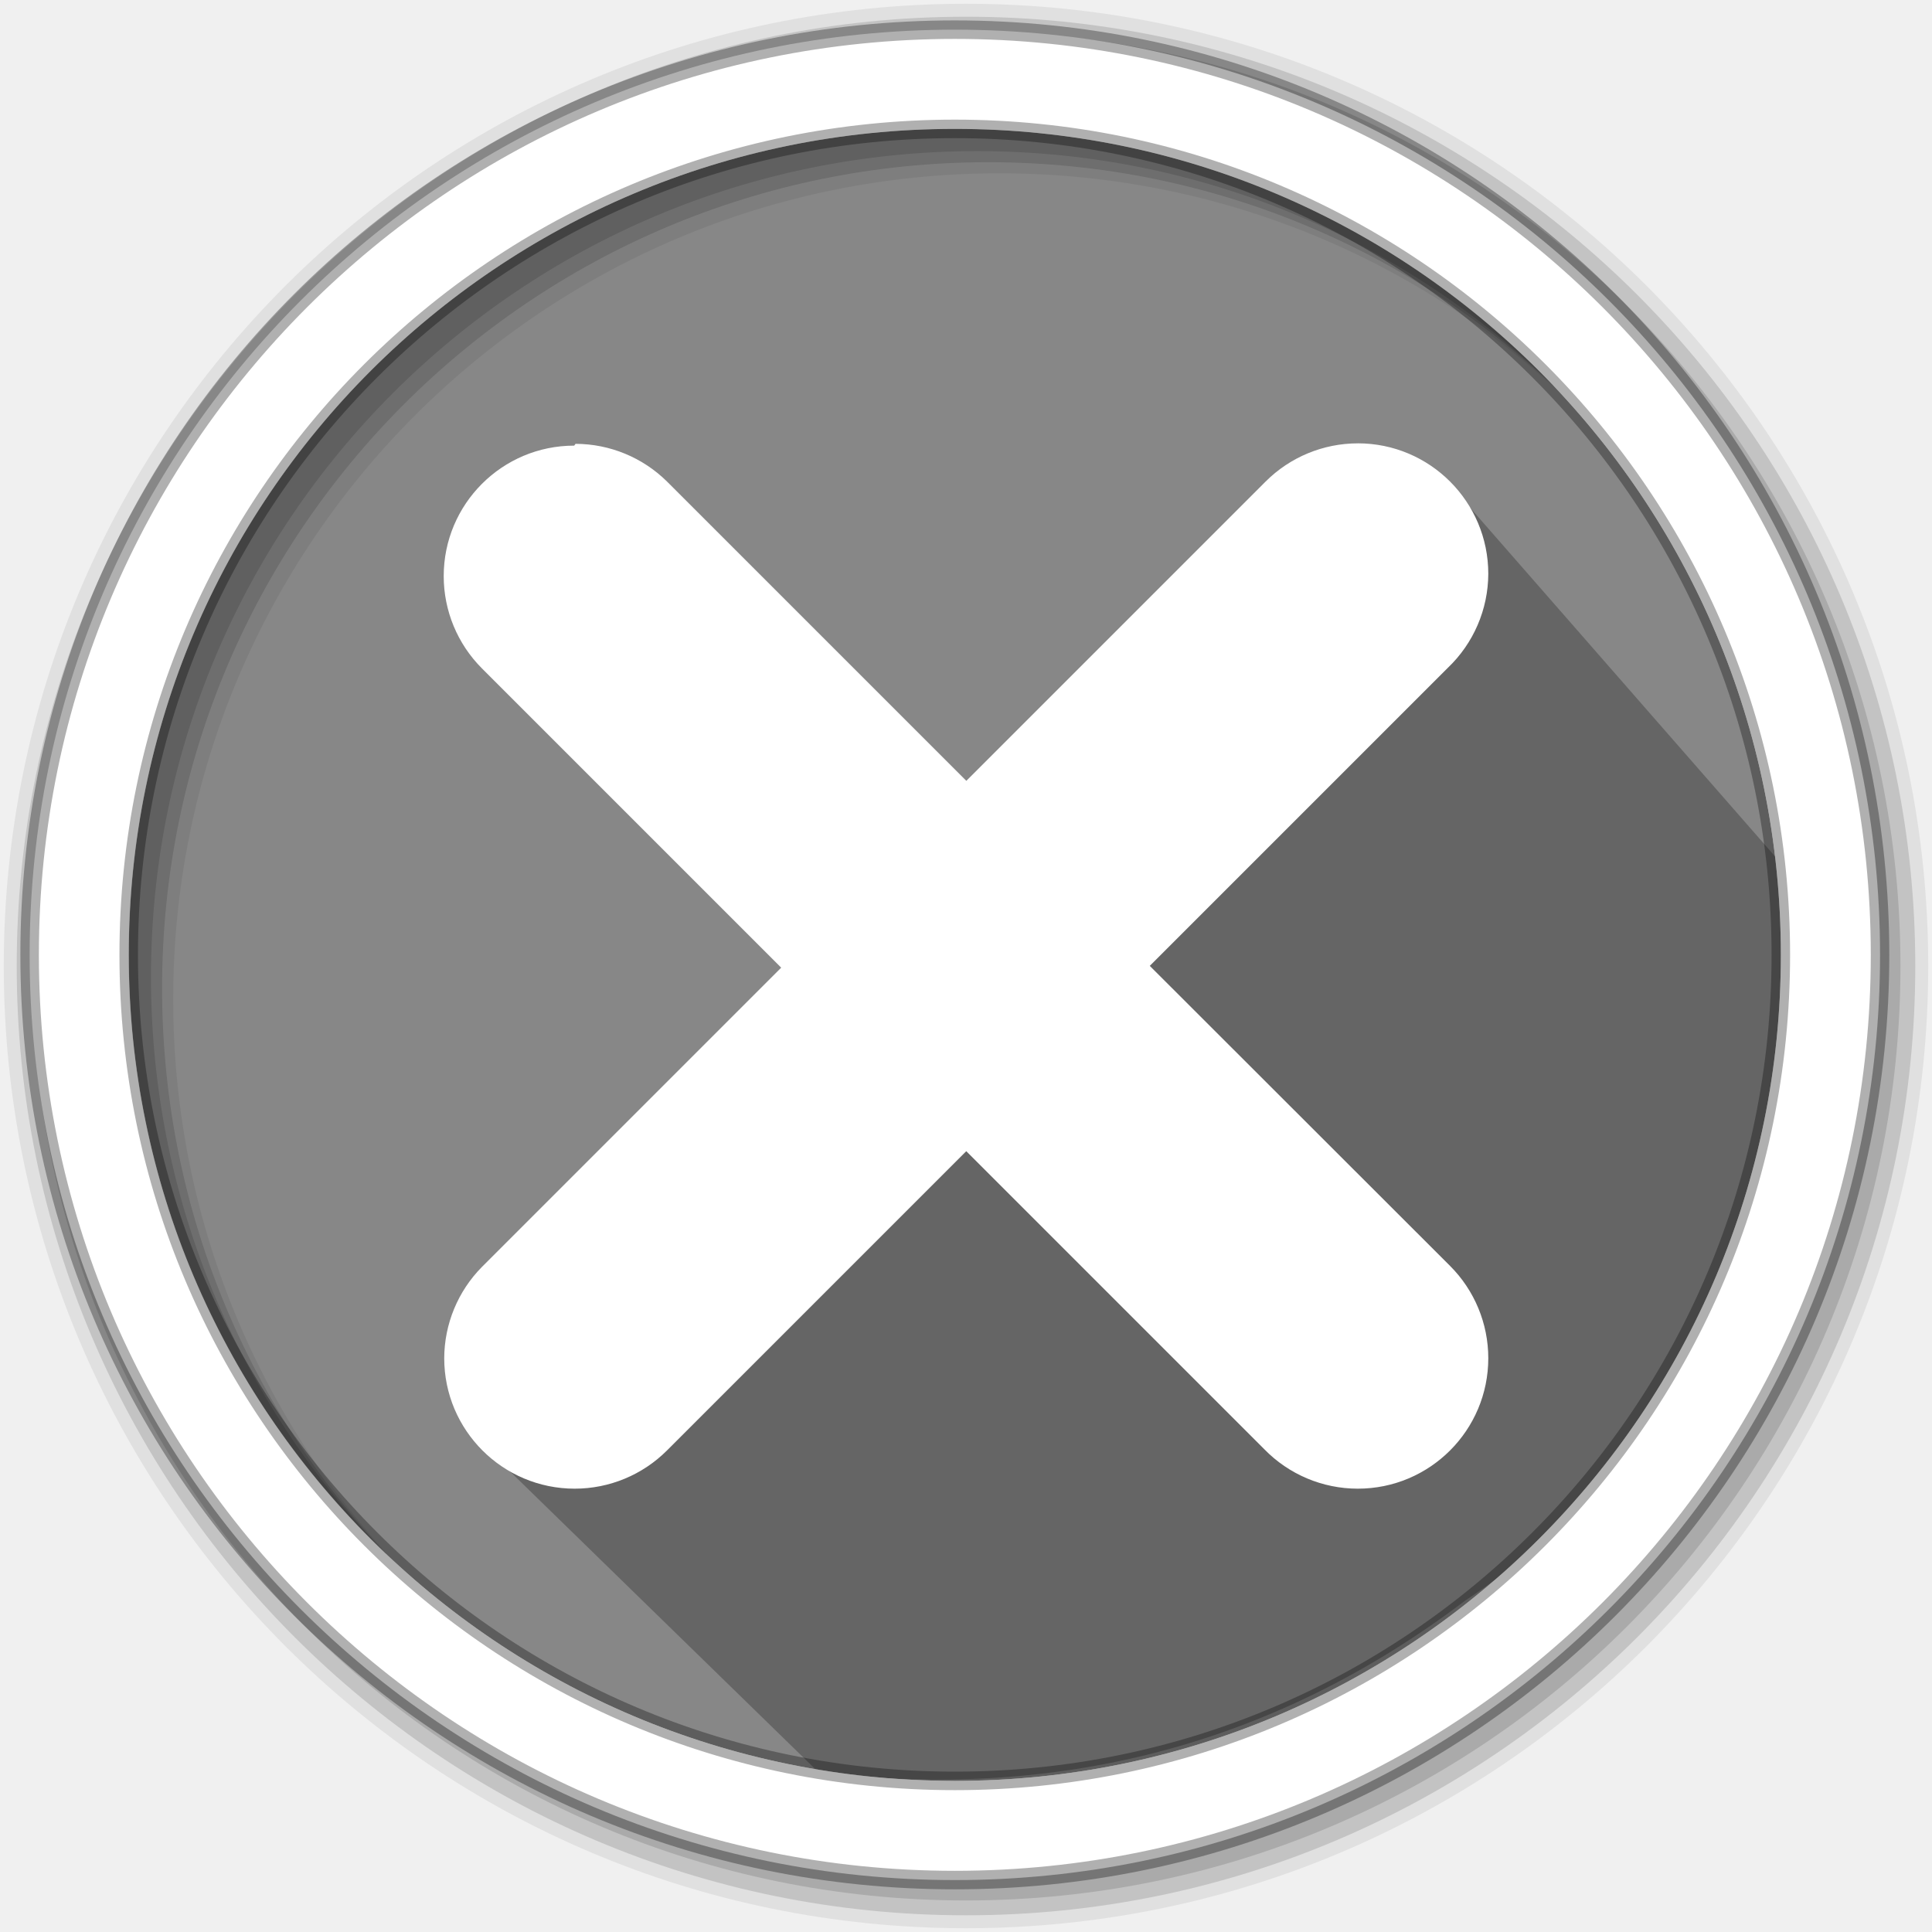
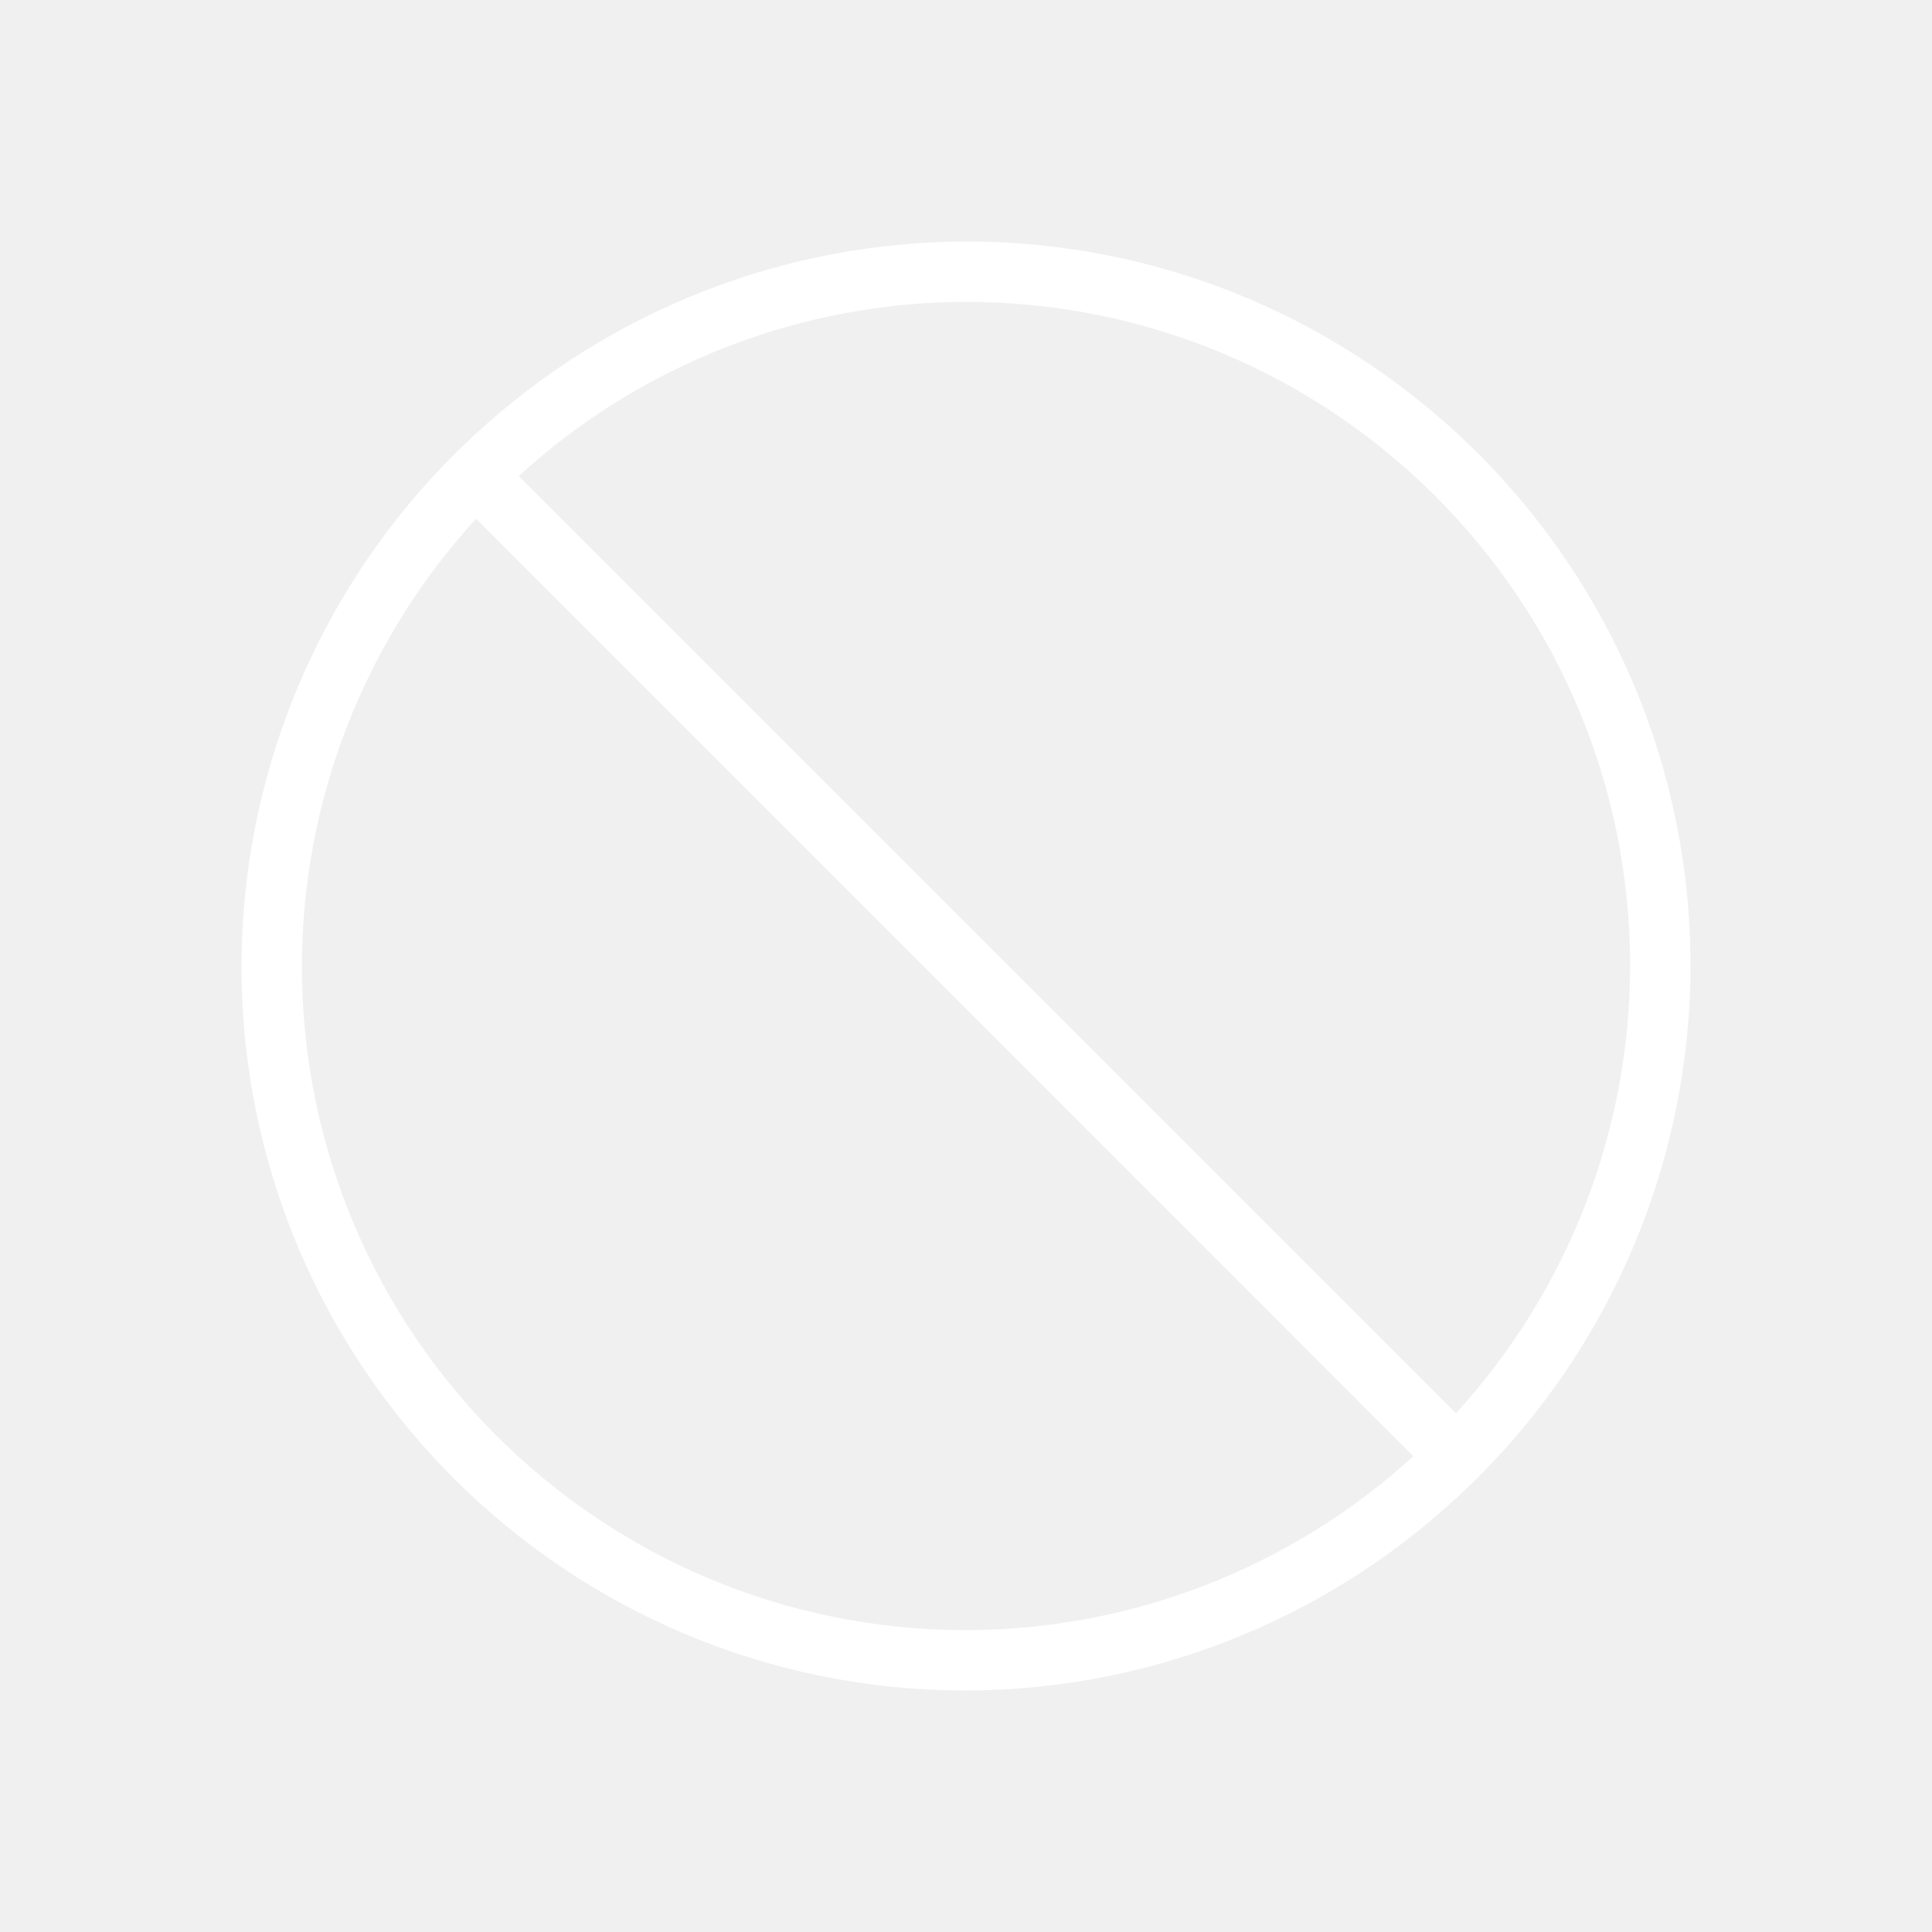
- <svg xmlns="http://www.w3.org/2000/svg" height="128" viewBox="0 0 512 512" width="128" version="1.1" id="svg26">
-   <defs id="defs30" />
-   <path style="fill:#878787;fill-rule:evenodd" id="path2" d="m 471.95,253.05 c 0,120.9 -98.01,218.9 -218.9,218.9 -120.9,0 -218.9,-98.01 -218.9,-218.9 0,-120.9 98.01,-218.9 218.9,-218.9 120.9,0 218.9,98.01 218.9,218.9" />
-   <path style="opacity:0.25;fill:#000000;fill-opacity:1;stroke:none;stroke-width:1px;stroke-linecap:butt;stroke-linejoin:miter;stroke-opacity:1" d="m 382.915,126.915 92.289,105.525 c 3.401,83.789 -33.099,156.504 -86.865,191.696 -51.219,38.828 -108.601,53.009 -171.39,45.559 l -86.78,-84.61 z" id="path4518" />
-   <g fill-rule="evenodd" id="g18">
-     <path d="m256 1c-140.83 0-255 114.17-255 255s114.17 255 255 255 255-114.17 255-255-114.17-255-255-255m8.827 44.931c120.9 0 218.9 98 218.9 218.9s-98 218.9-218.9 218.9-218.93-98-218.93-218.9 98.03-218.9 218.93-218.9" fill-opacity=".067" id="path8" />
-     <g fill-opacity=".129" id="g14">
-       <path d="m256 4.433c-138.94 0-251.57 112.63-251.57 251.57s112.63 251.57 251.57 251.57 251.57-112.63 251.57-251.57-112.63-251.57-251.57-251.57m5.885 38.556c120.9 0 218.9 98 218.9 218.9s-98 218.9-218.9 218.9-218.93-98-218.93-218.9 98.03-218.9 218.93-218.9" id="path10" />
-       <path d="m256 8.356c-136.77 0-247.64 110.87-247.64 247.64s110.87 247.64 247.64 247.64 247.64-110.87 247.64-247.64-110.87-247.64-247.64-247.64m2.942 31.691c120.9 0 218.9 98 218.9 218.9s-98 218.9-218.9 218.9-218.93-98-218.93-218.9 98.03-218.9 218.93-218.9" id="path12" />
-     </g>
-     <path d="m253.04 7.859c-135.42 0-245.19 109.78-245.19 245.19 0 135.42 109.78 245.19 245.19 245.19 135.42 0 245.19-109.78 245.19-245.19 0-135.42-109.78-245.19-245.19-245.19zm0 26.297c120.9 0 218.9 98 218.9 218.9s-98 218.9-218.9 218.9-218.93-98-218.93-218.9 98.03-218.9 218.93-218.9z" fill="#ffffff" stroke="#000000" stroke-opacity=".31" stroke-width="4.904" id="path16" />
-   </g>
-   <path style="opacity:1;fill:#ffffff;stroke-width:34.586;stroke:none;fill-opacity:1" class="ColorScheme-Text" d="m 359.842,117.494 a 34.586,34.586 0 0 0 -24.453,10.133 l -79.305,79.305 -78.967,-78.967 a 34.586,34.586 0 0 0 -0.346,-0.346 34.586,34.586 0 0 0 -24.251,-9.997 l -0.346,0.474 a 34.586,34.586 0 0 0 -34.586,34.586 34.586,34.586 0 0 0 10.133,24.453 l 79.305,79.305 -79.305,79.305 a 34.586,34.586 0 0 0 -9.997,24.183 34.586,34.586 0 0 0 34.586,34.586 34.586,34.586 0 0 0 24.453,-10.133 l 79.305,-79.305 78.967,78.967 a 34.586,34.586 0 0 0 24.791,10.471 34.586,34.586 0 0 0 34.586,-34.586 34.586,34.586 0 0 0 -10.133,-24.453 l -79.575,-79.508 78.967,-78.967 a 34.586,34.586 0 0 0 10.741,-24.927 34.586,34.586 0 0 0 -34.586,-34.586 z" id="path5" />
+ <svg xmlns="http://www.w3.org/2000/svg" id="svg6" version="1.1" viewBox="0 0 32 32">
+   <defs id="defs3051">
+     <style id="current-color-scheme" type="text/css">
+       .ColorScheme-Text {
+         color:#232629;
+       }
+       </style>
+   </defs>
+   <path id="path4" class="ColorScheme-Text" d="M16 4A12 12 0 0 0 7.887 7.18L7.885 7.178A12 12 0 0 0 7.848 7.215 12 12 0 0 0 4 16 12 12 0 0 0 16 28 12 12 0 0 0 24.113 24.82L24.12 24.822A12 12 0 0 0 24.152 24.785 12 12 0 0 0 28 16 12 12 0 0 0 16 4M16 5A11 11 0 0 1 27 16 11 11 0 0 1 24.115 23.408L8.592 7.885A11 11 0 0 1 16 5M7.885 8.592L23.408 24.12A11 11 0 0 1 16 27 11 11 0 0 1 5 16 11 11 0 0 1 7.885 8.592" style="fill:#ffffff;fill-opacity:1;stroke:none" />
</svg>
